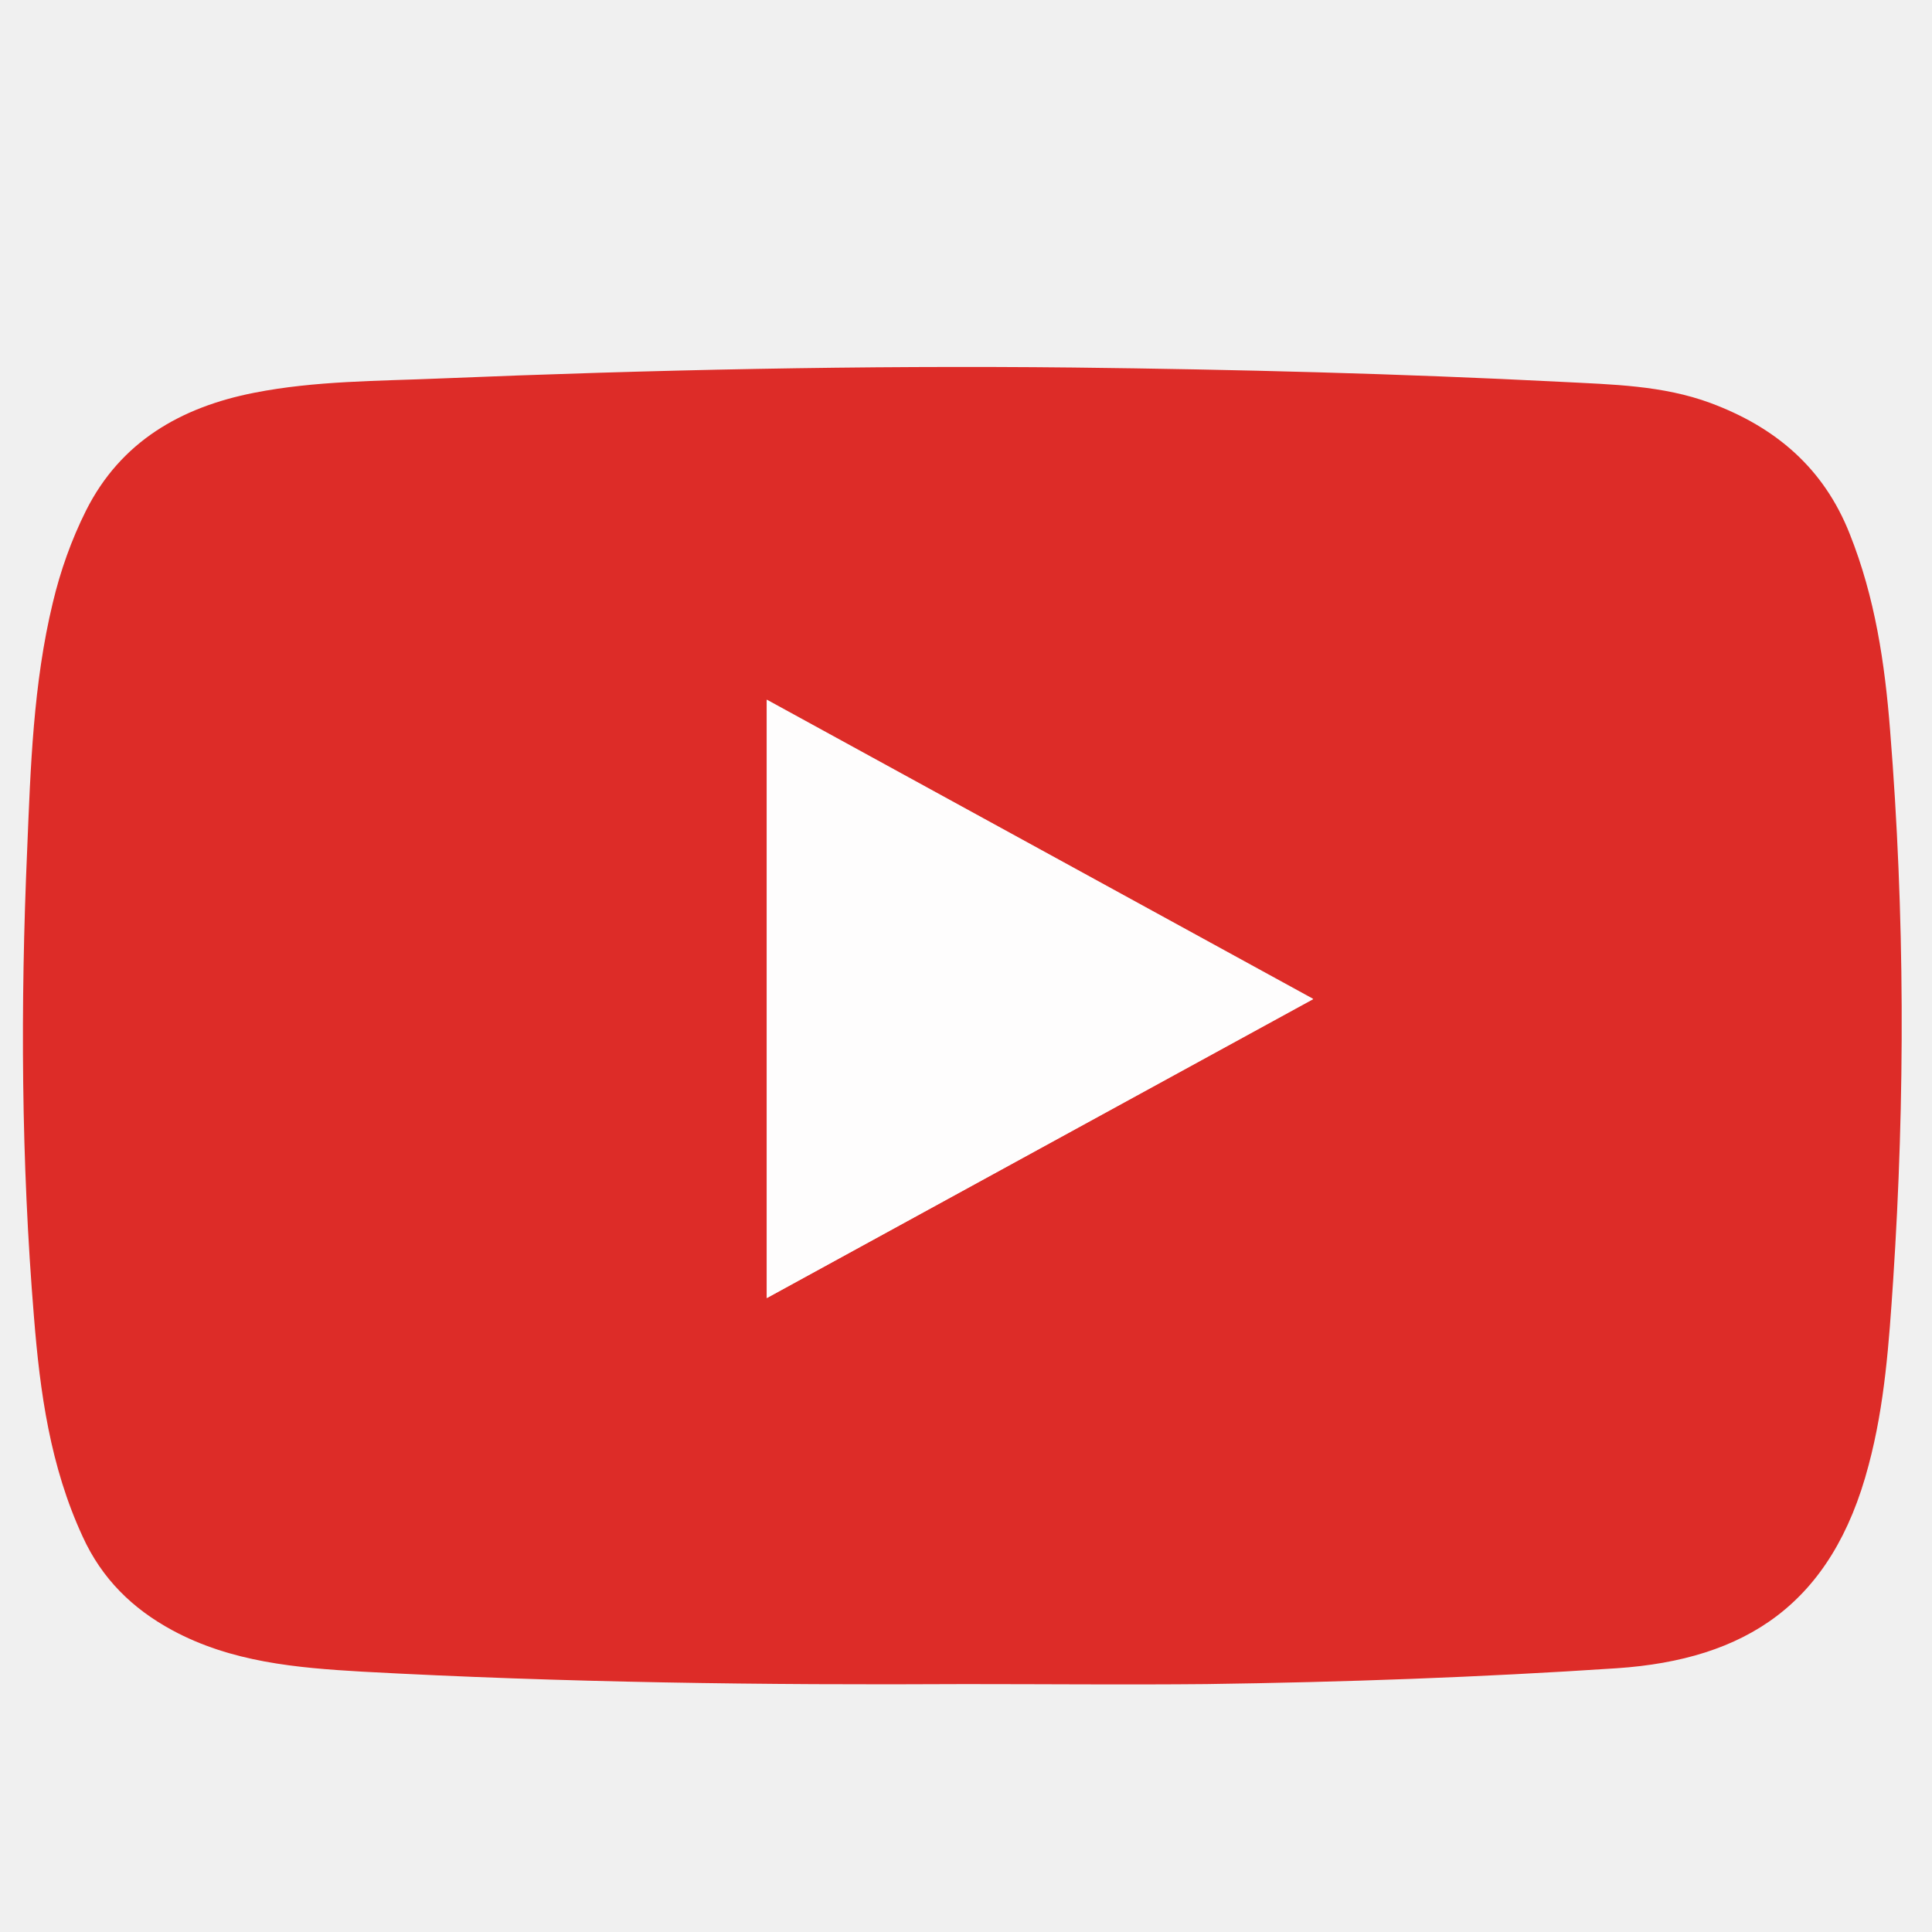
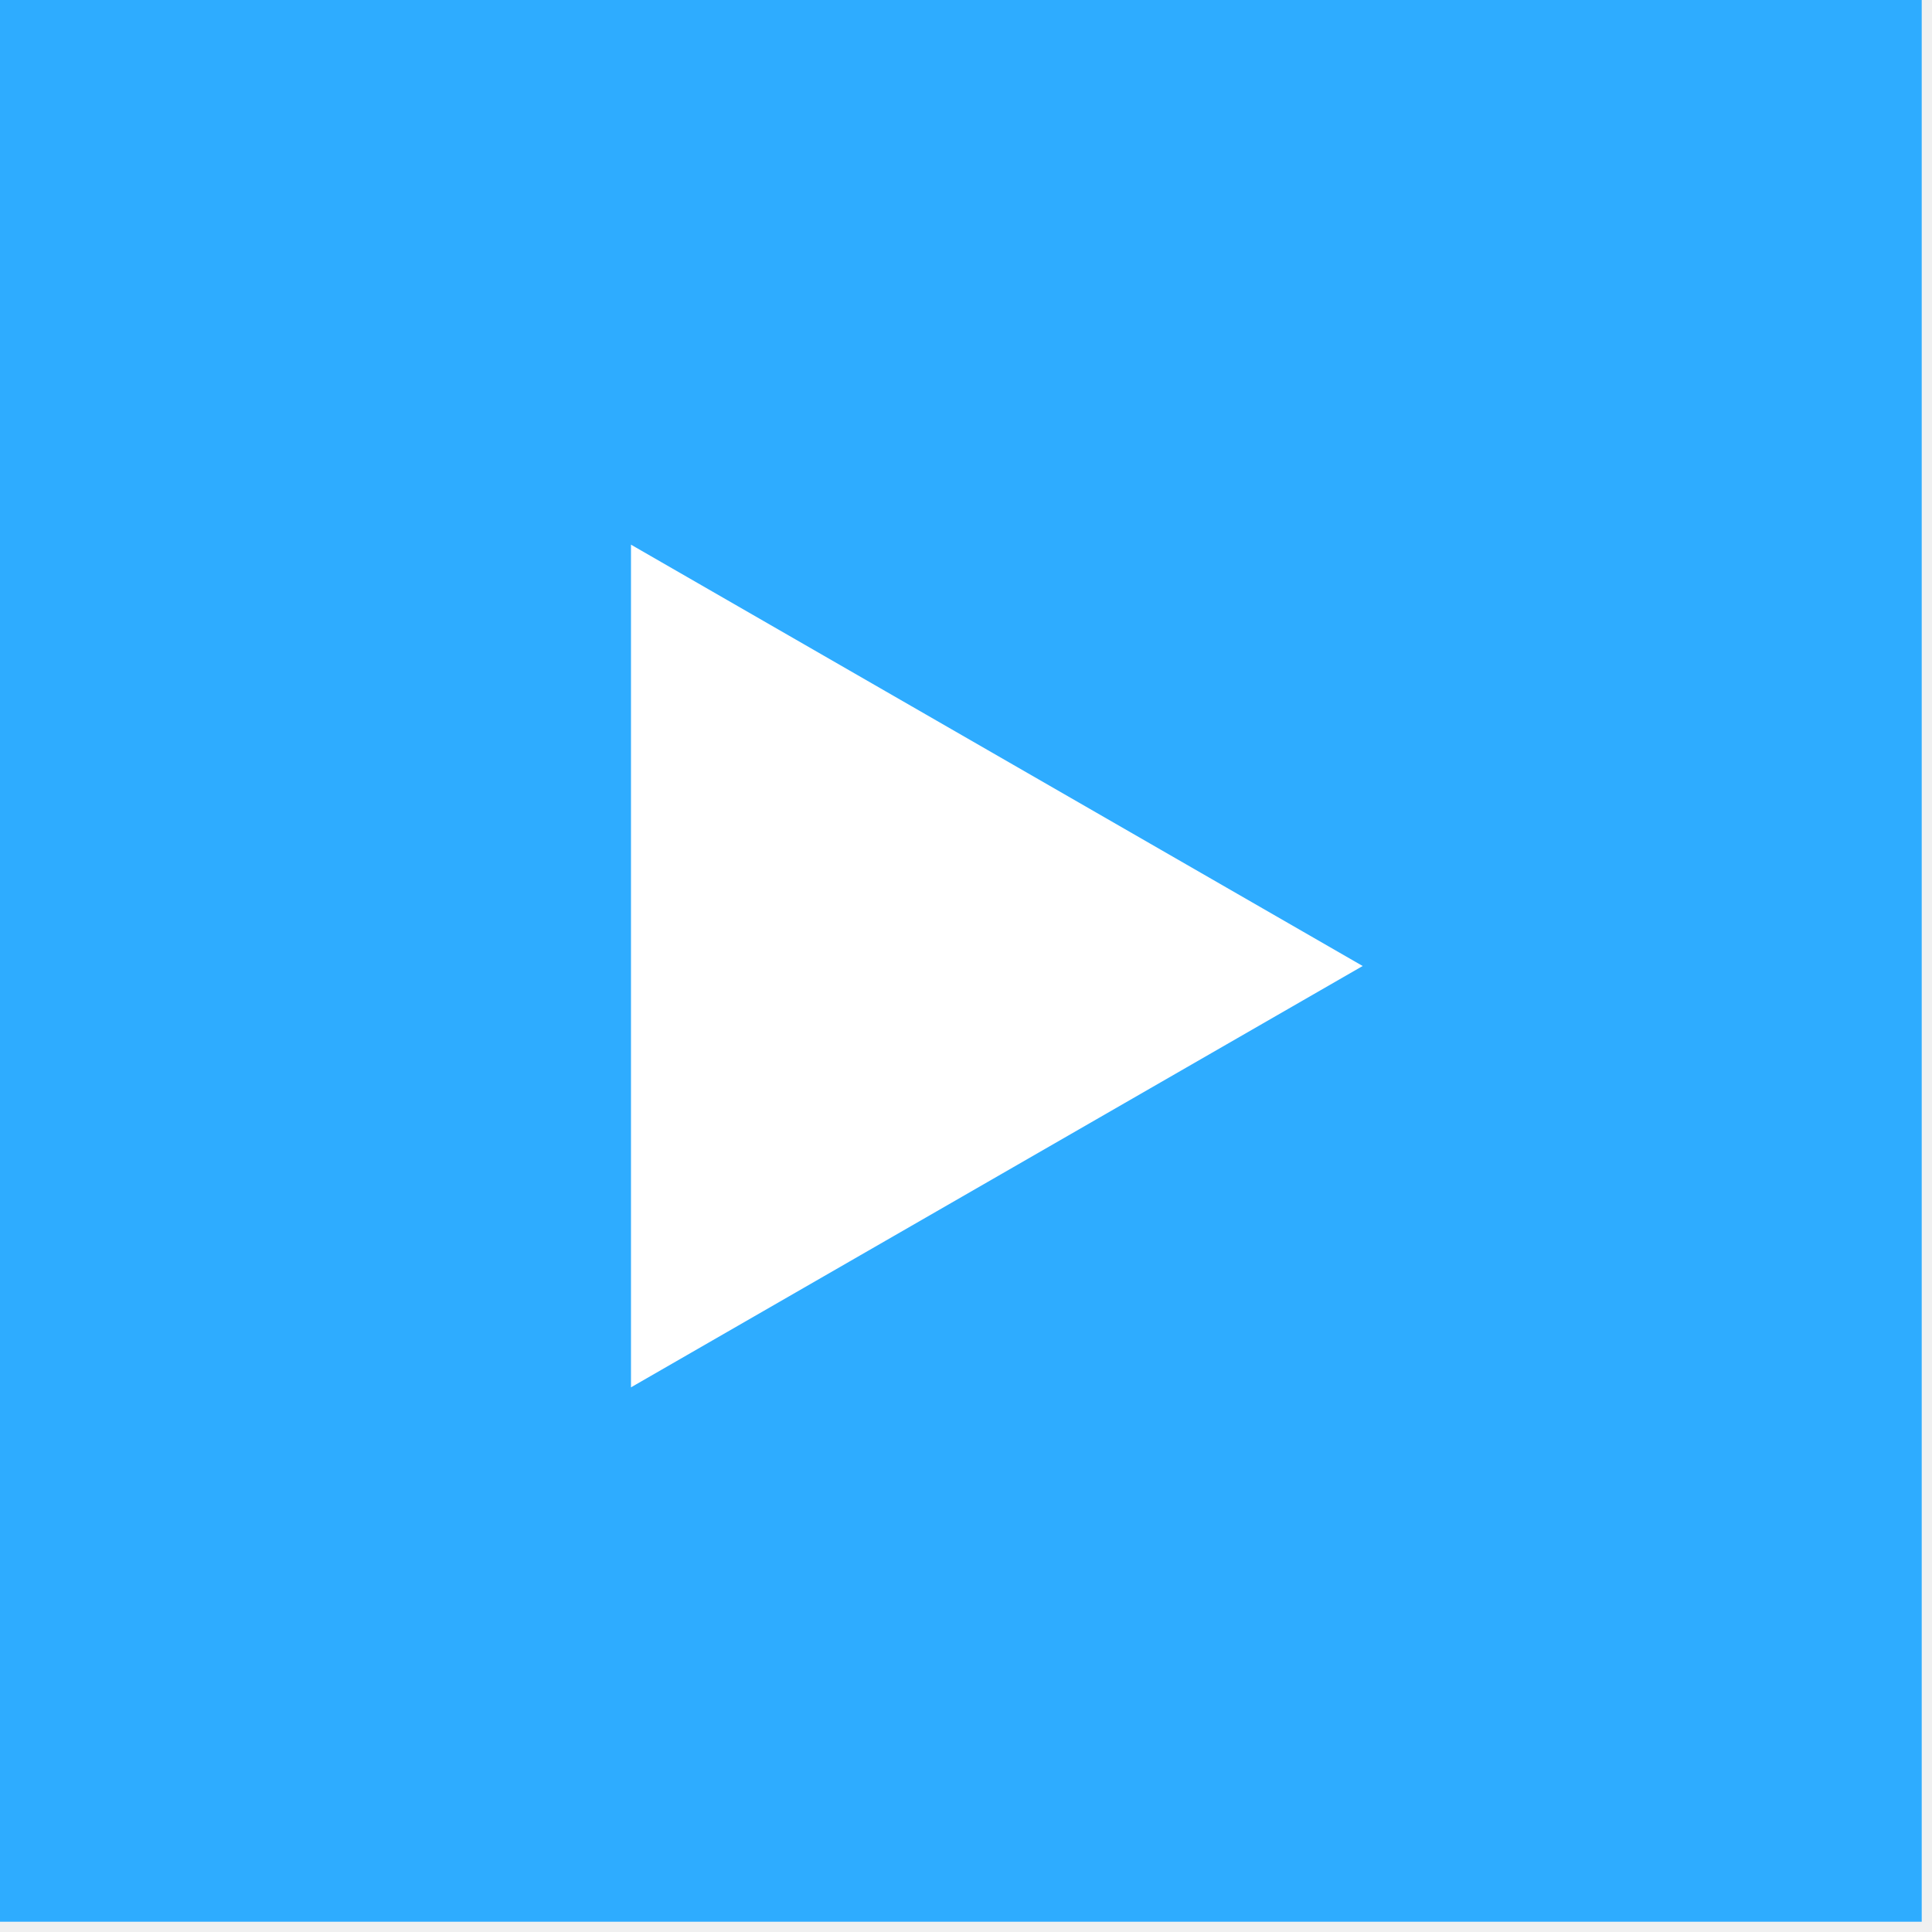
- <svg xmlns="http://www.w3.org/2000/svg" enable-background="new 0 0 512 512" version="1.1" viewBox="0 0 512 512" xml:space="preserve">
-   <path d="m255.7 446.3c-53.3 0.3-106.6-0.4-159.8-3.3-17.3-1-34.6-2.5-50.3-11-10.5-5.7-18.6-13.6-23.7-24.8-8.6-18.6-11.3-38.2-12.9-58.2-3.4-41.3-3.6-82.6-1.8-123.8 0.9-21.9 1.6-44 6.8-65.5 2-8.4 4.9-16.6 8.8-24.4 9.2-18.3 25.2-27.4 44.5-31.2 16.2-3.2 32.8-3.1 49.3-3.8 55.9-2.3 111.9-3.5 167.9-2.9 43.1 0.5 86.3 1.6 129.4 3.8 13.3 0.7 26.7 0.9 39.4 5.6 17.2 6.4 30 17.2 36.9 34.7 6.7 16.8 9.3 34.2 10.7 52.1 3.9 48.6 4 97.2 0.8 145.8-1.1 16.4-2.2 32.8-6.5 48.9-9.7 37-32.8 51.5-66.7 53.8-36.2 2.4-72.5 3.7-108.8 4.2-21.3 0.2-42.7 0-64 0zm-52.5-102.3c48.4-26.5 96.2-52.7 144.8-79.3-48.7-26.7-96.5-52.8-144.8-79.3v158.6z" fill="#DD2C28" />
-   <path d="m203.2 344v-158.5c48.3 26.4 96.1 52.6 144.8 79.3-48.6 26.6-96.4 52.7-144.8 79.2z" fill="#FEFDFD" />
+ <svg xmlns="http://www.w3.org/2000/svg" version="1.1" id="Layer_1" x="0px" y="0px" viewBox="0 0 94 94" style="enable-background:new 0 0 94 94;" xml:space="preserve">
+   <style type="text/css">
+ 	.st0{fill:#FFFFFF;}
+ 	.st1{fill:#2EACFF;}
+ </style>
+   <path class="st0" d="M5.9,5.9h82.2v82.2H5.9V5.9z" />
+   <path class="st1" d="M0,0v93.5h93.5V0H0z" />
+   <polyline class="st0" points="30.7,26.5 66.3,47 30.7,67.5 " />
</svg>
